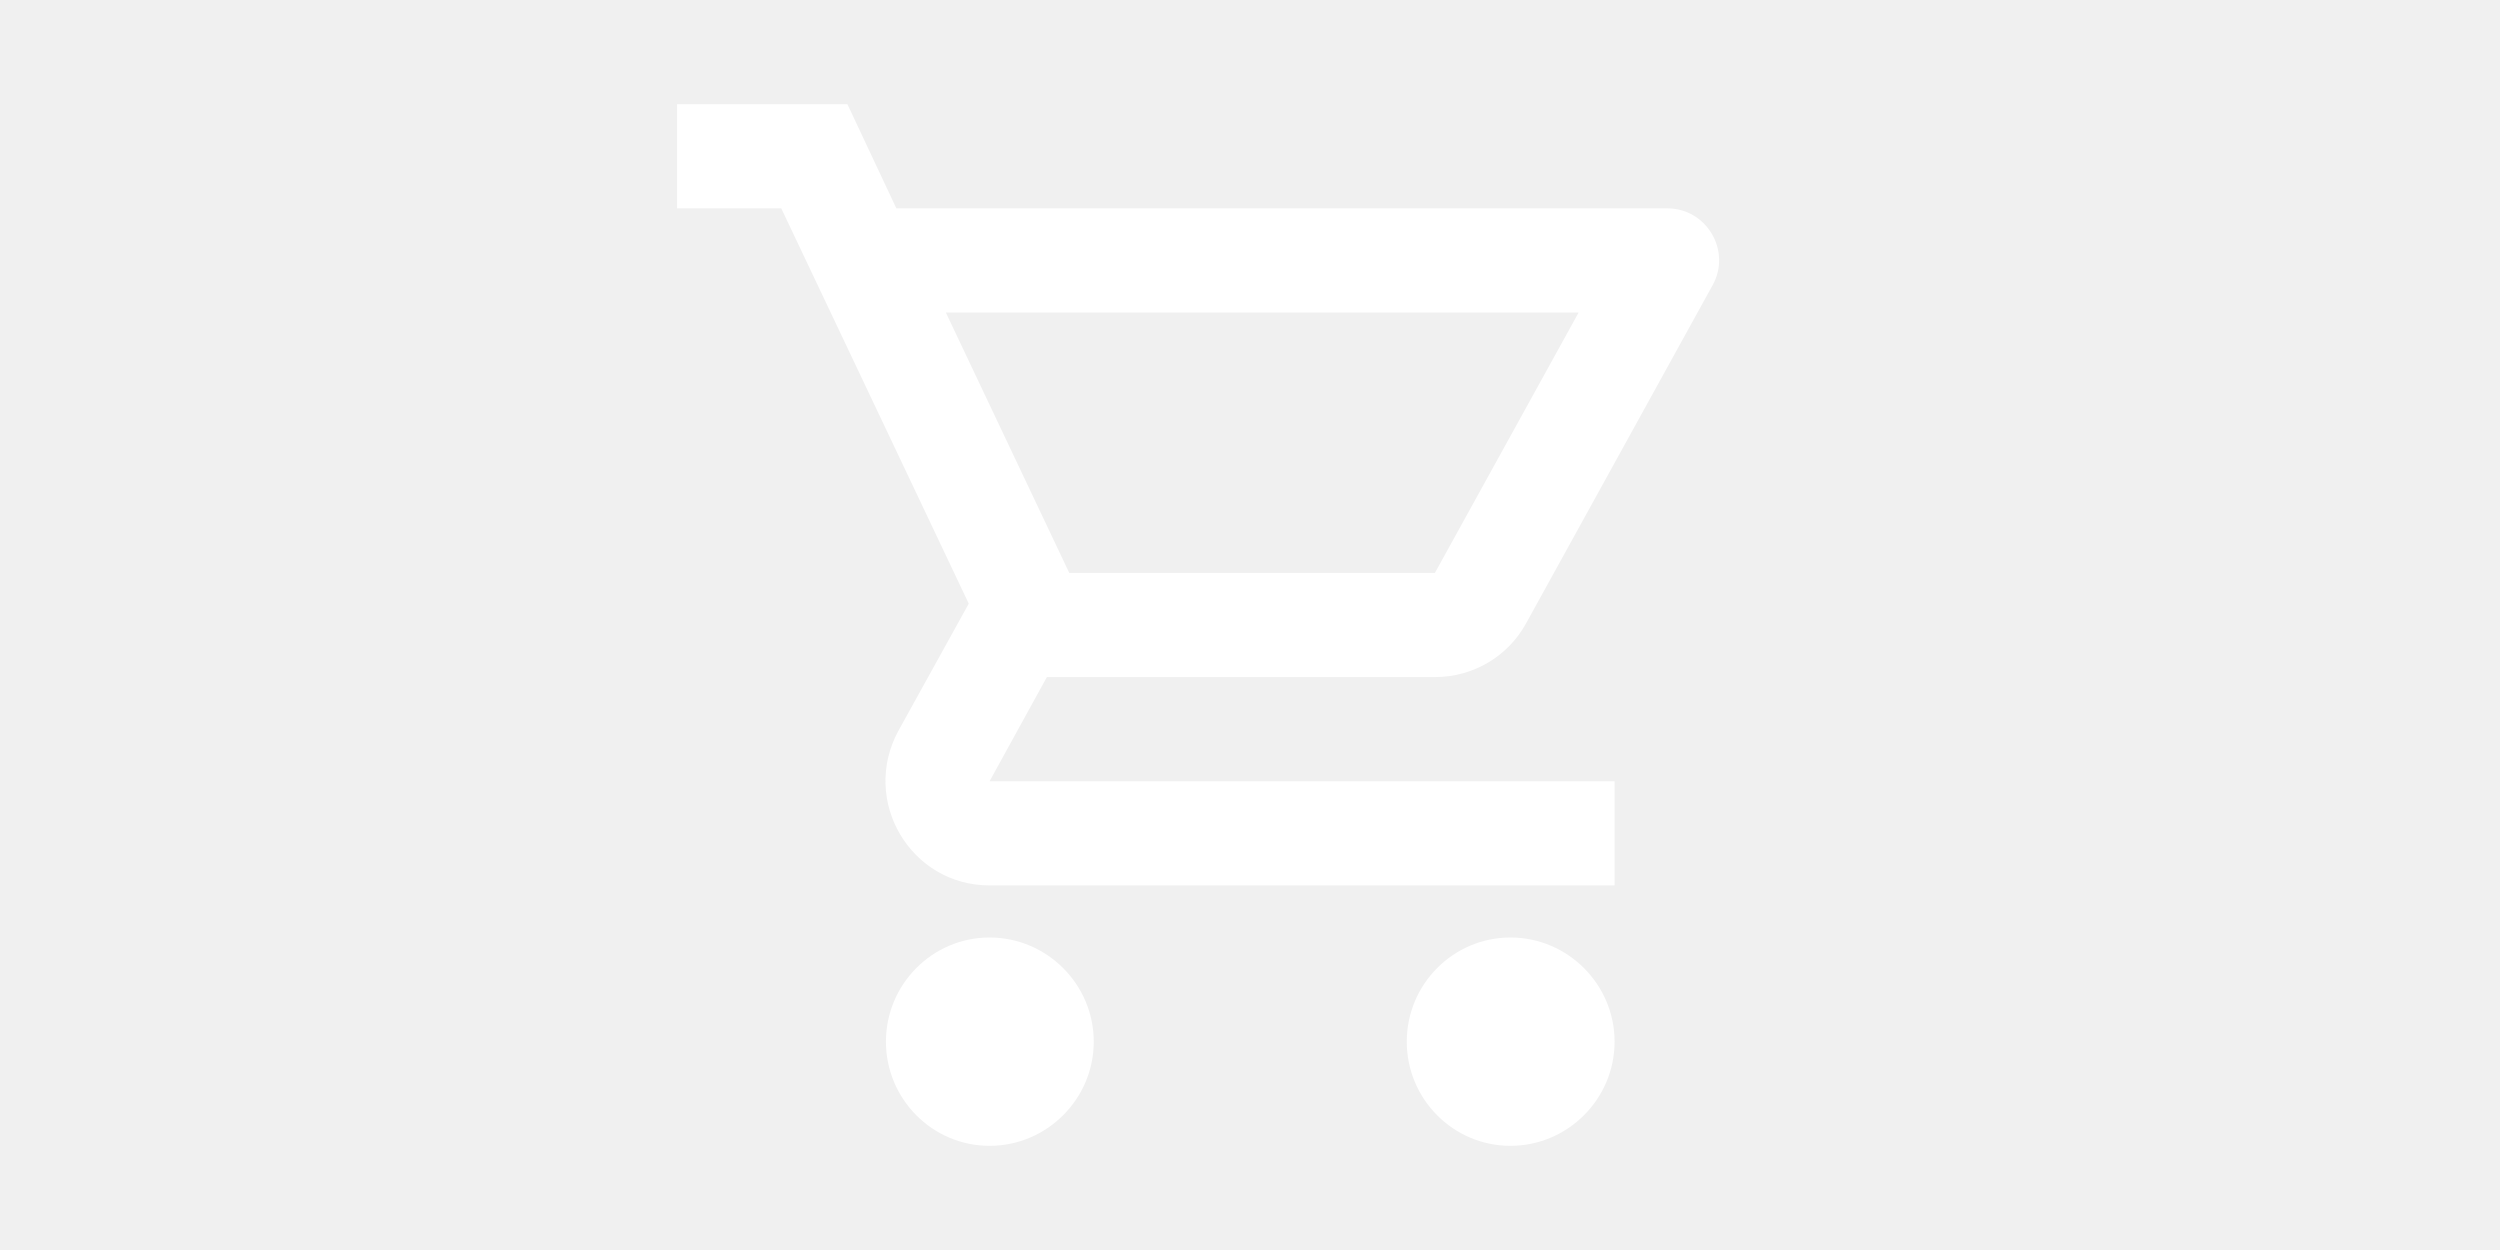
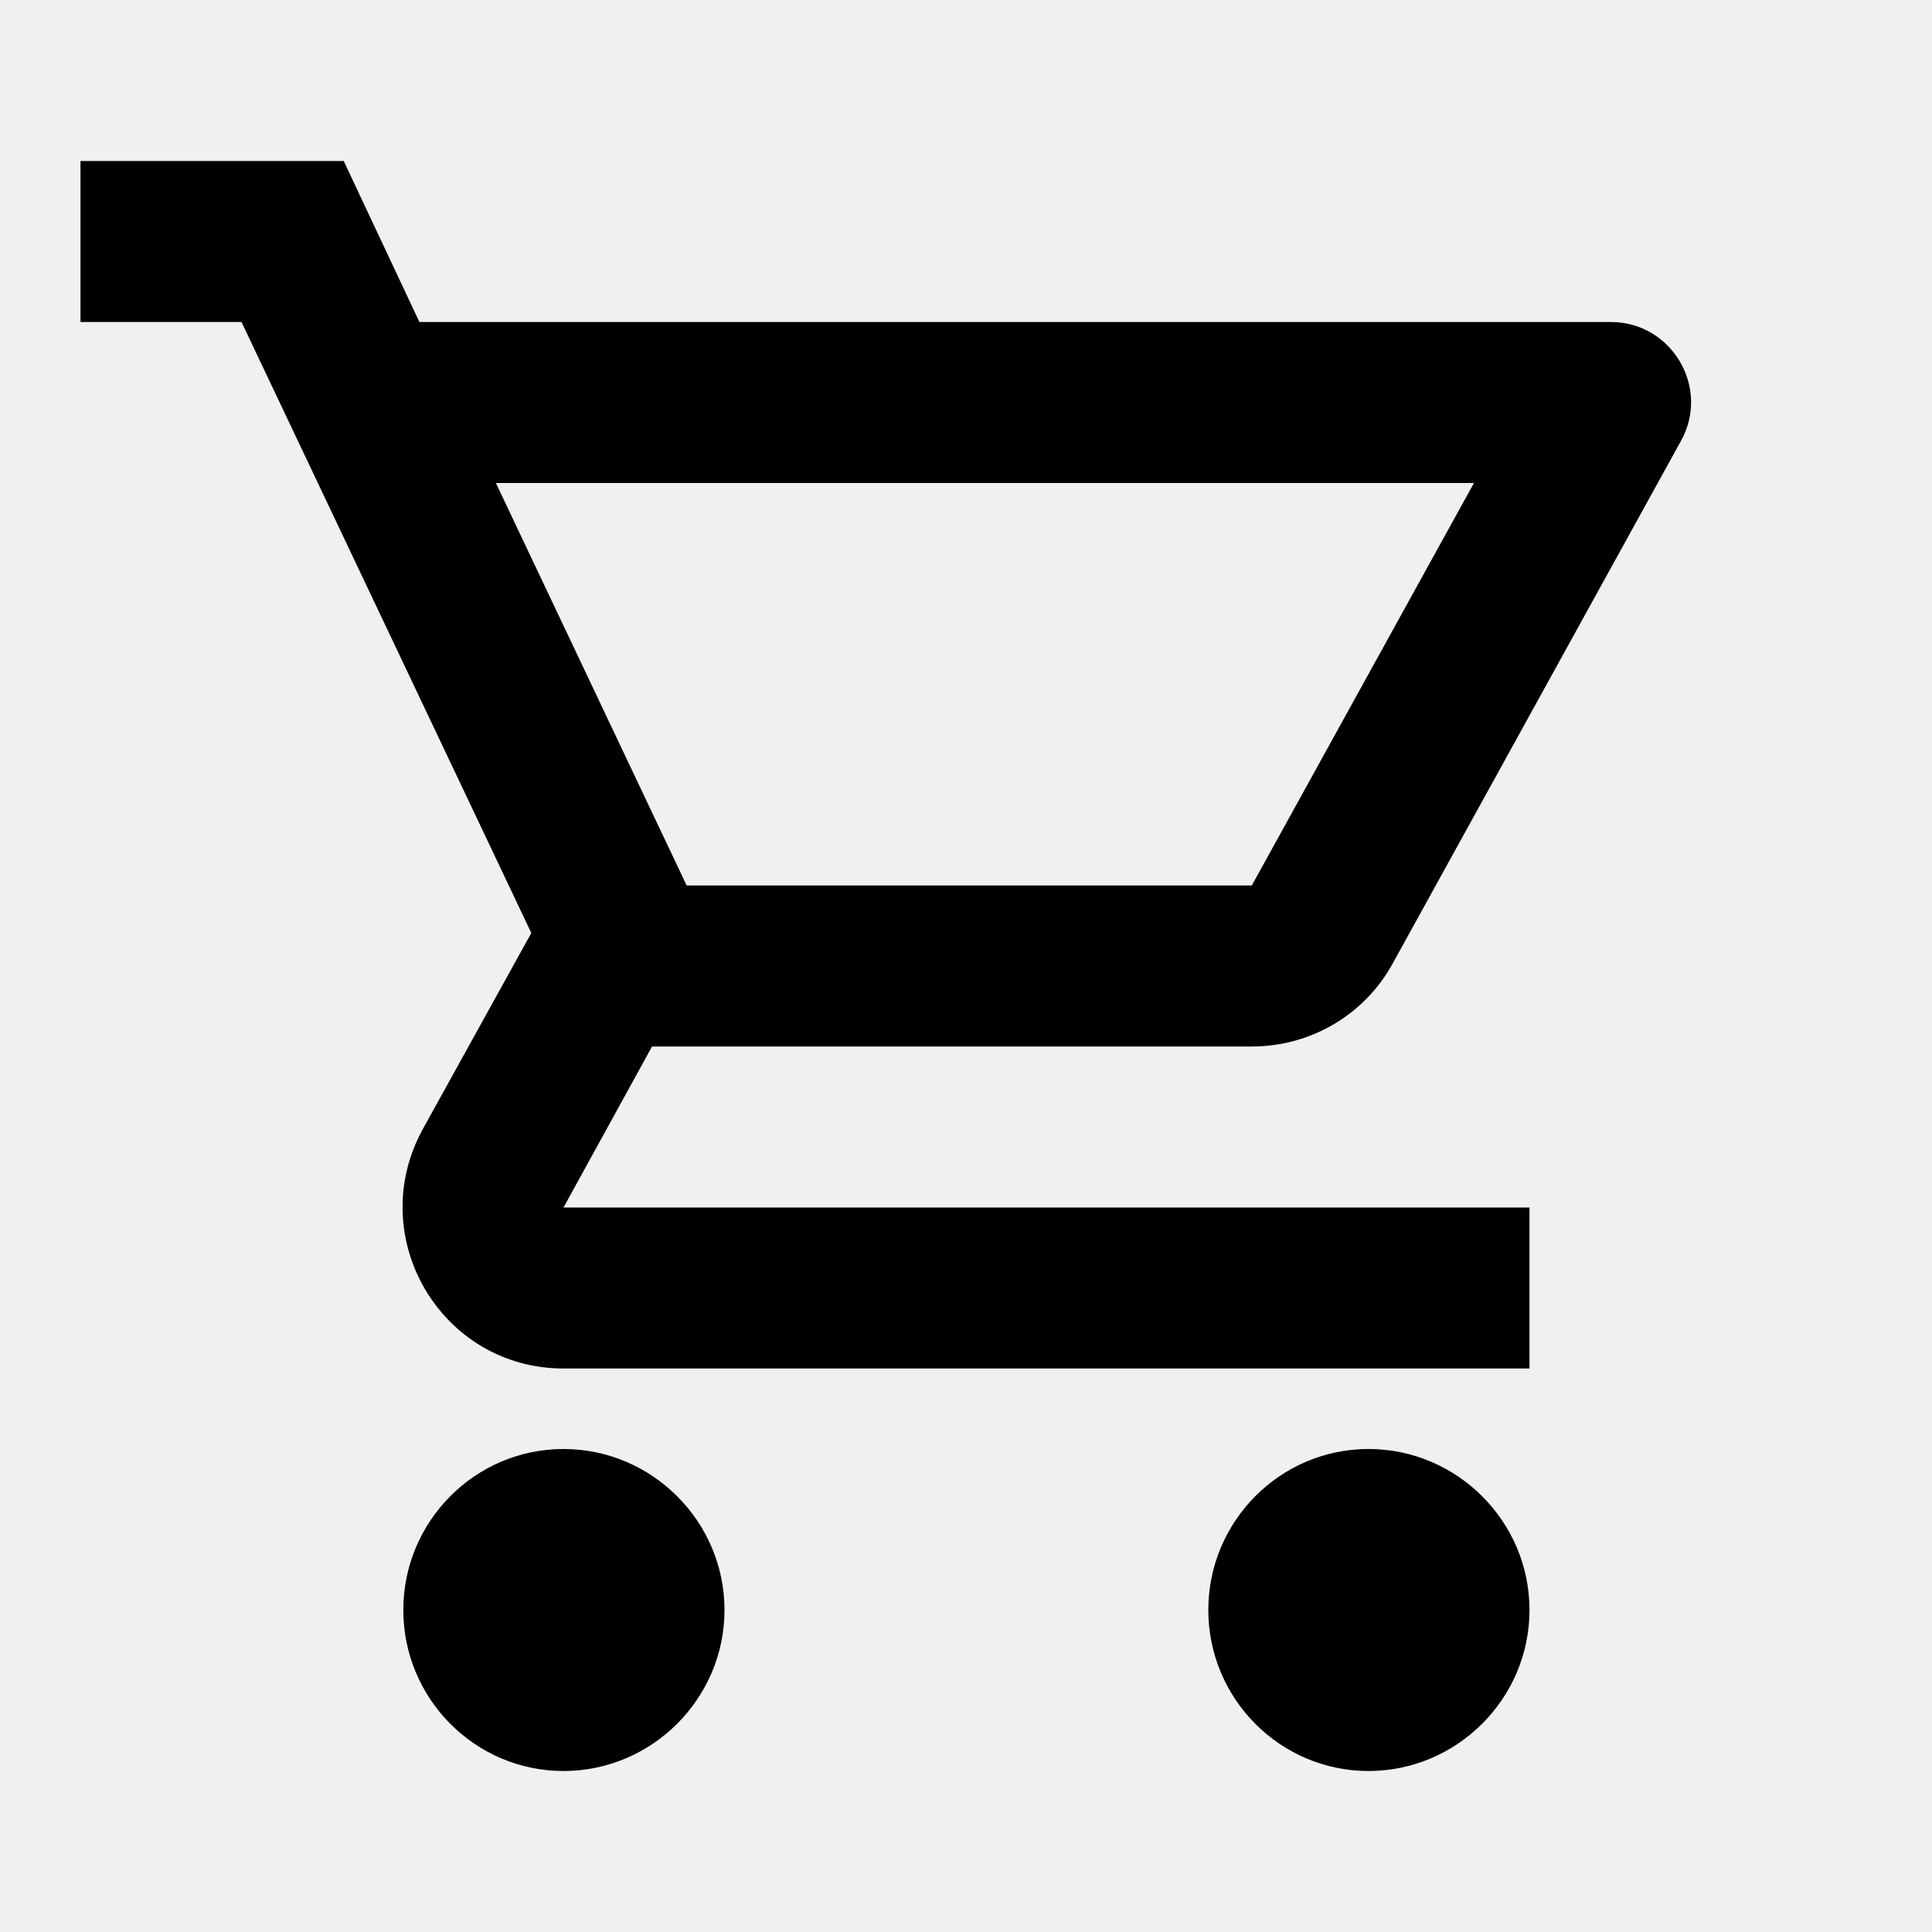
- <svg xmlns="http://www.w3.org/2000/svg" height="30px" viewBox="0 0 24 24" width="60px" fill="white">
+ <svg xmlns="http://www.w3.org/2000/svg" height="24px" viewBox="0 0 24 24" width="24px" fill="black">
  <path d="M0 0h24v24H0V0z" fill="none" />
  <path d="M15.55 13c.75 0 1.41-.41 1.75-1.03l3.58-6.49c.37-.66-.11-1.48-.87-1.48H5.21l-.94-2H1v2h2l3.6 7.59-1.35 2.44C4.52 15.37 5.48 17 7 17h12v-2H7l1.1-2h7.45zM6.16 6h12.15l-2.76 5H8.53L6.16 6zM7 18c-1.1 0-1.99.9-1.99 2S5.9 22 7 22s2-.9 2-2-.9-2-2-2zm10 0c-1.1 0-1.99.9-1.99 2s.89 2 1.99 2 2-.9 2-2-.9-2-2-2z" />
</svg>
